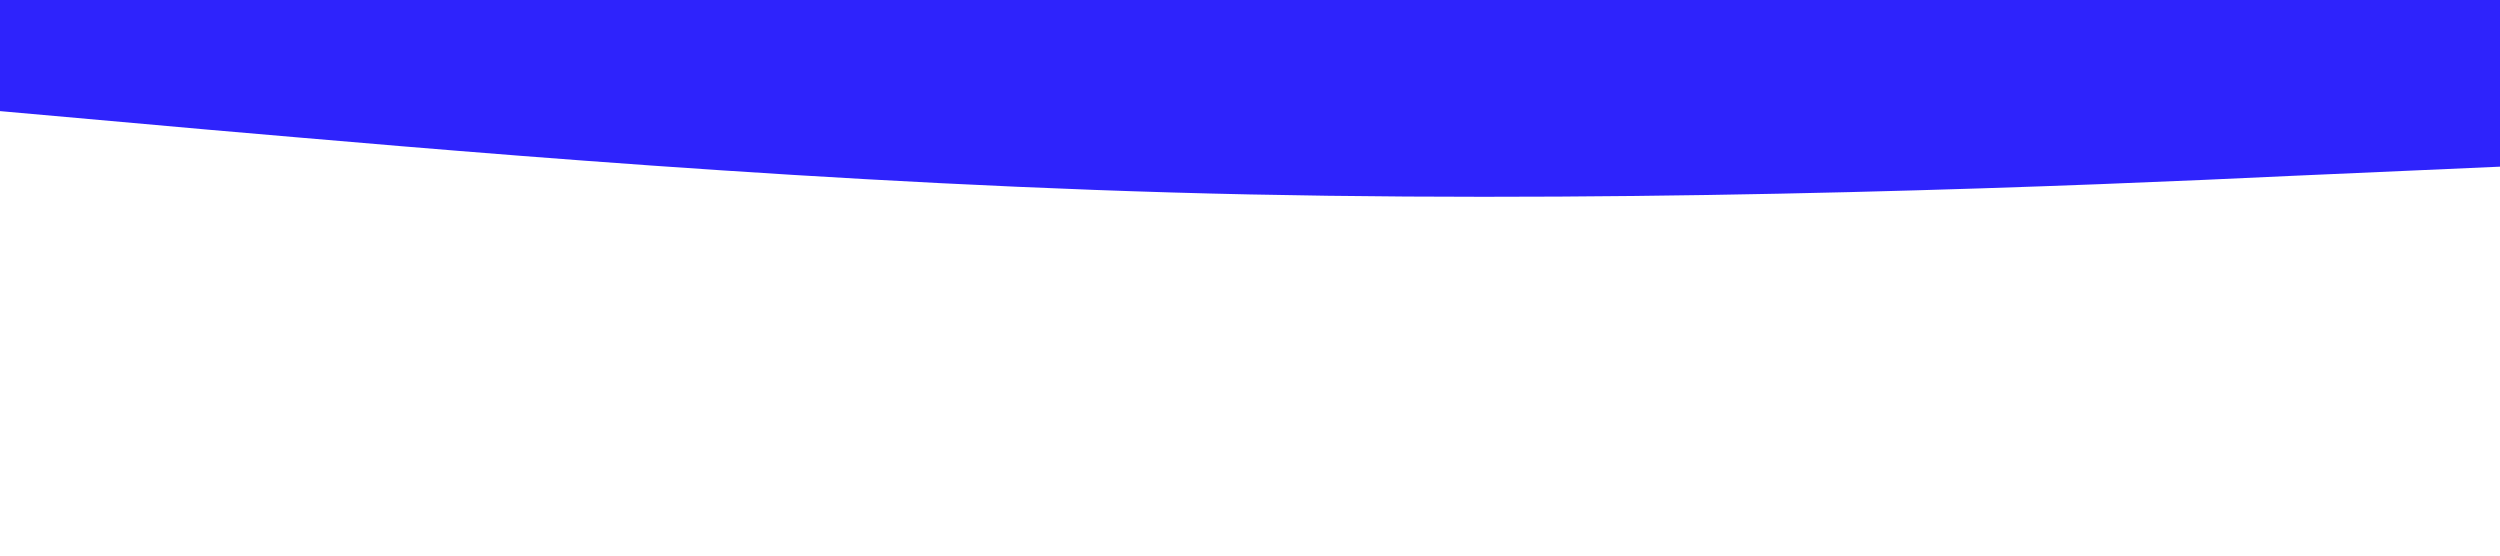
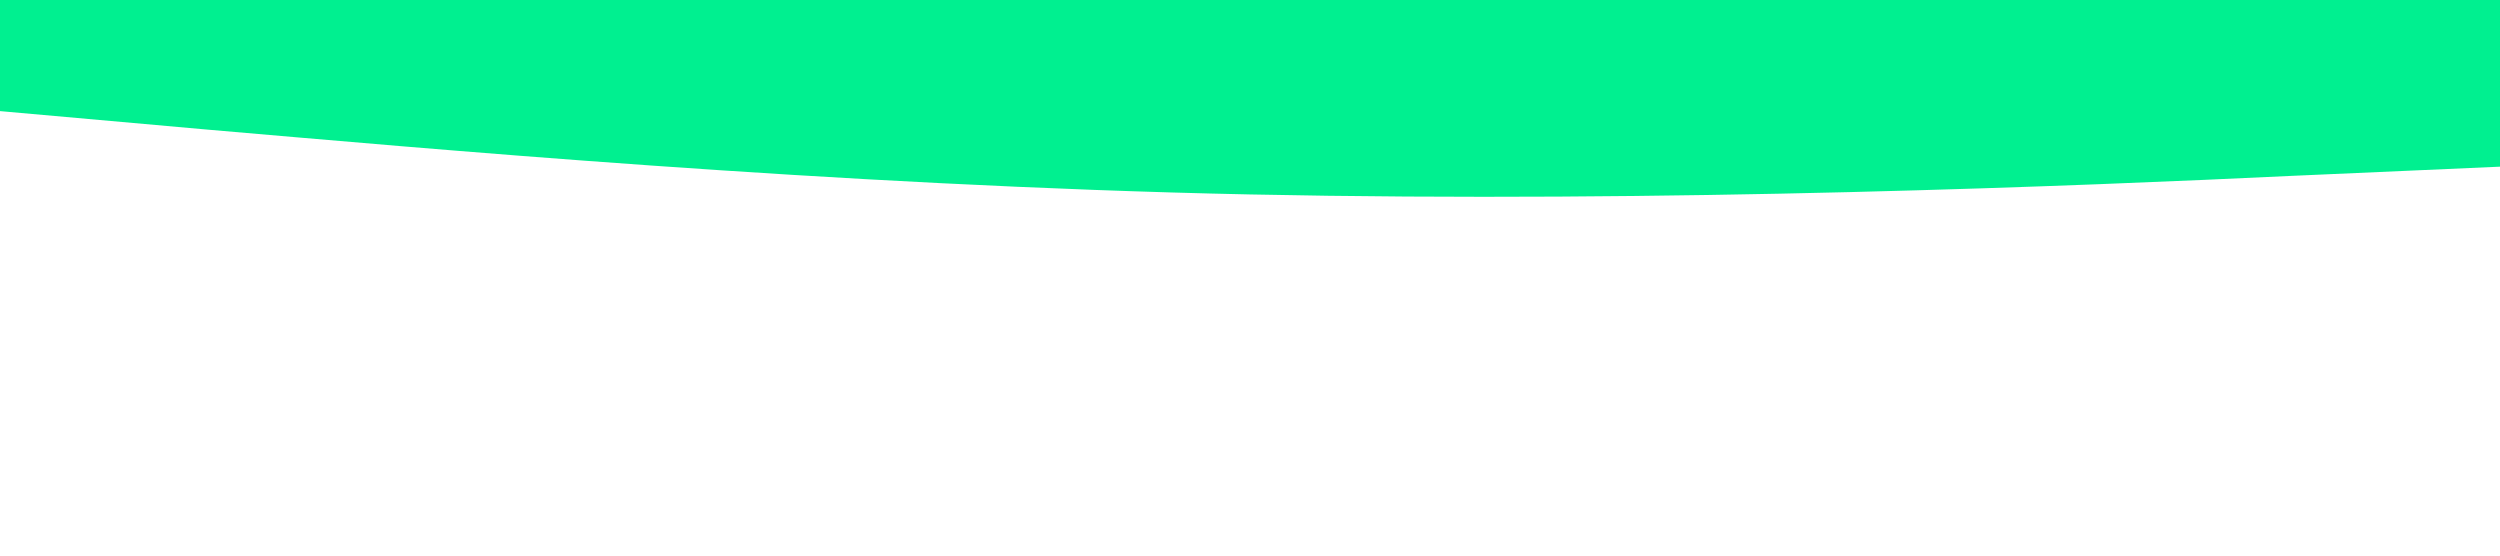
<svg xmlns="http://www.w3.org/2000/svg" version="1.1" id="Layer_1" x="0px" y="0px" viewBox="0 0 1440 320" style="enable-background:new 0 0 1440 320;" xml:space="preserve">
  <style type="text/css">
- 	.st0{fill:#2E23FC;}
+ 	.st0{fill:#00f090;}
</style>
  <path class="st0" d="M0,64l120,10.7C240,85,480,107,720,112s480-5,600-10.7l120-5.3V0h-120c-120,0-360,0-600,0S240,0,120,0H0V64z" />
</svg>
